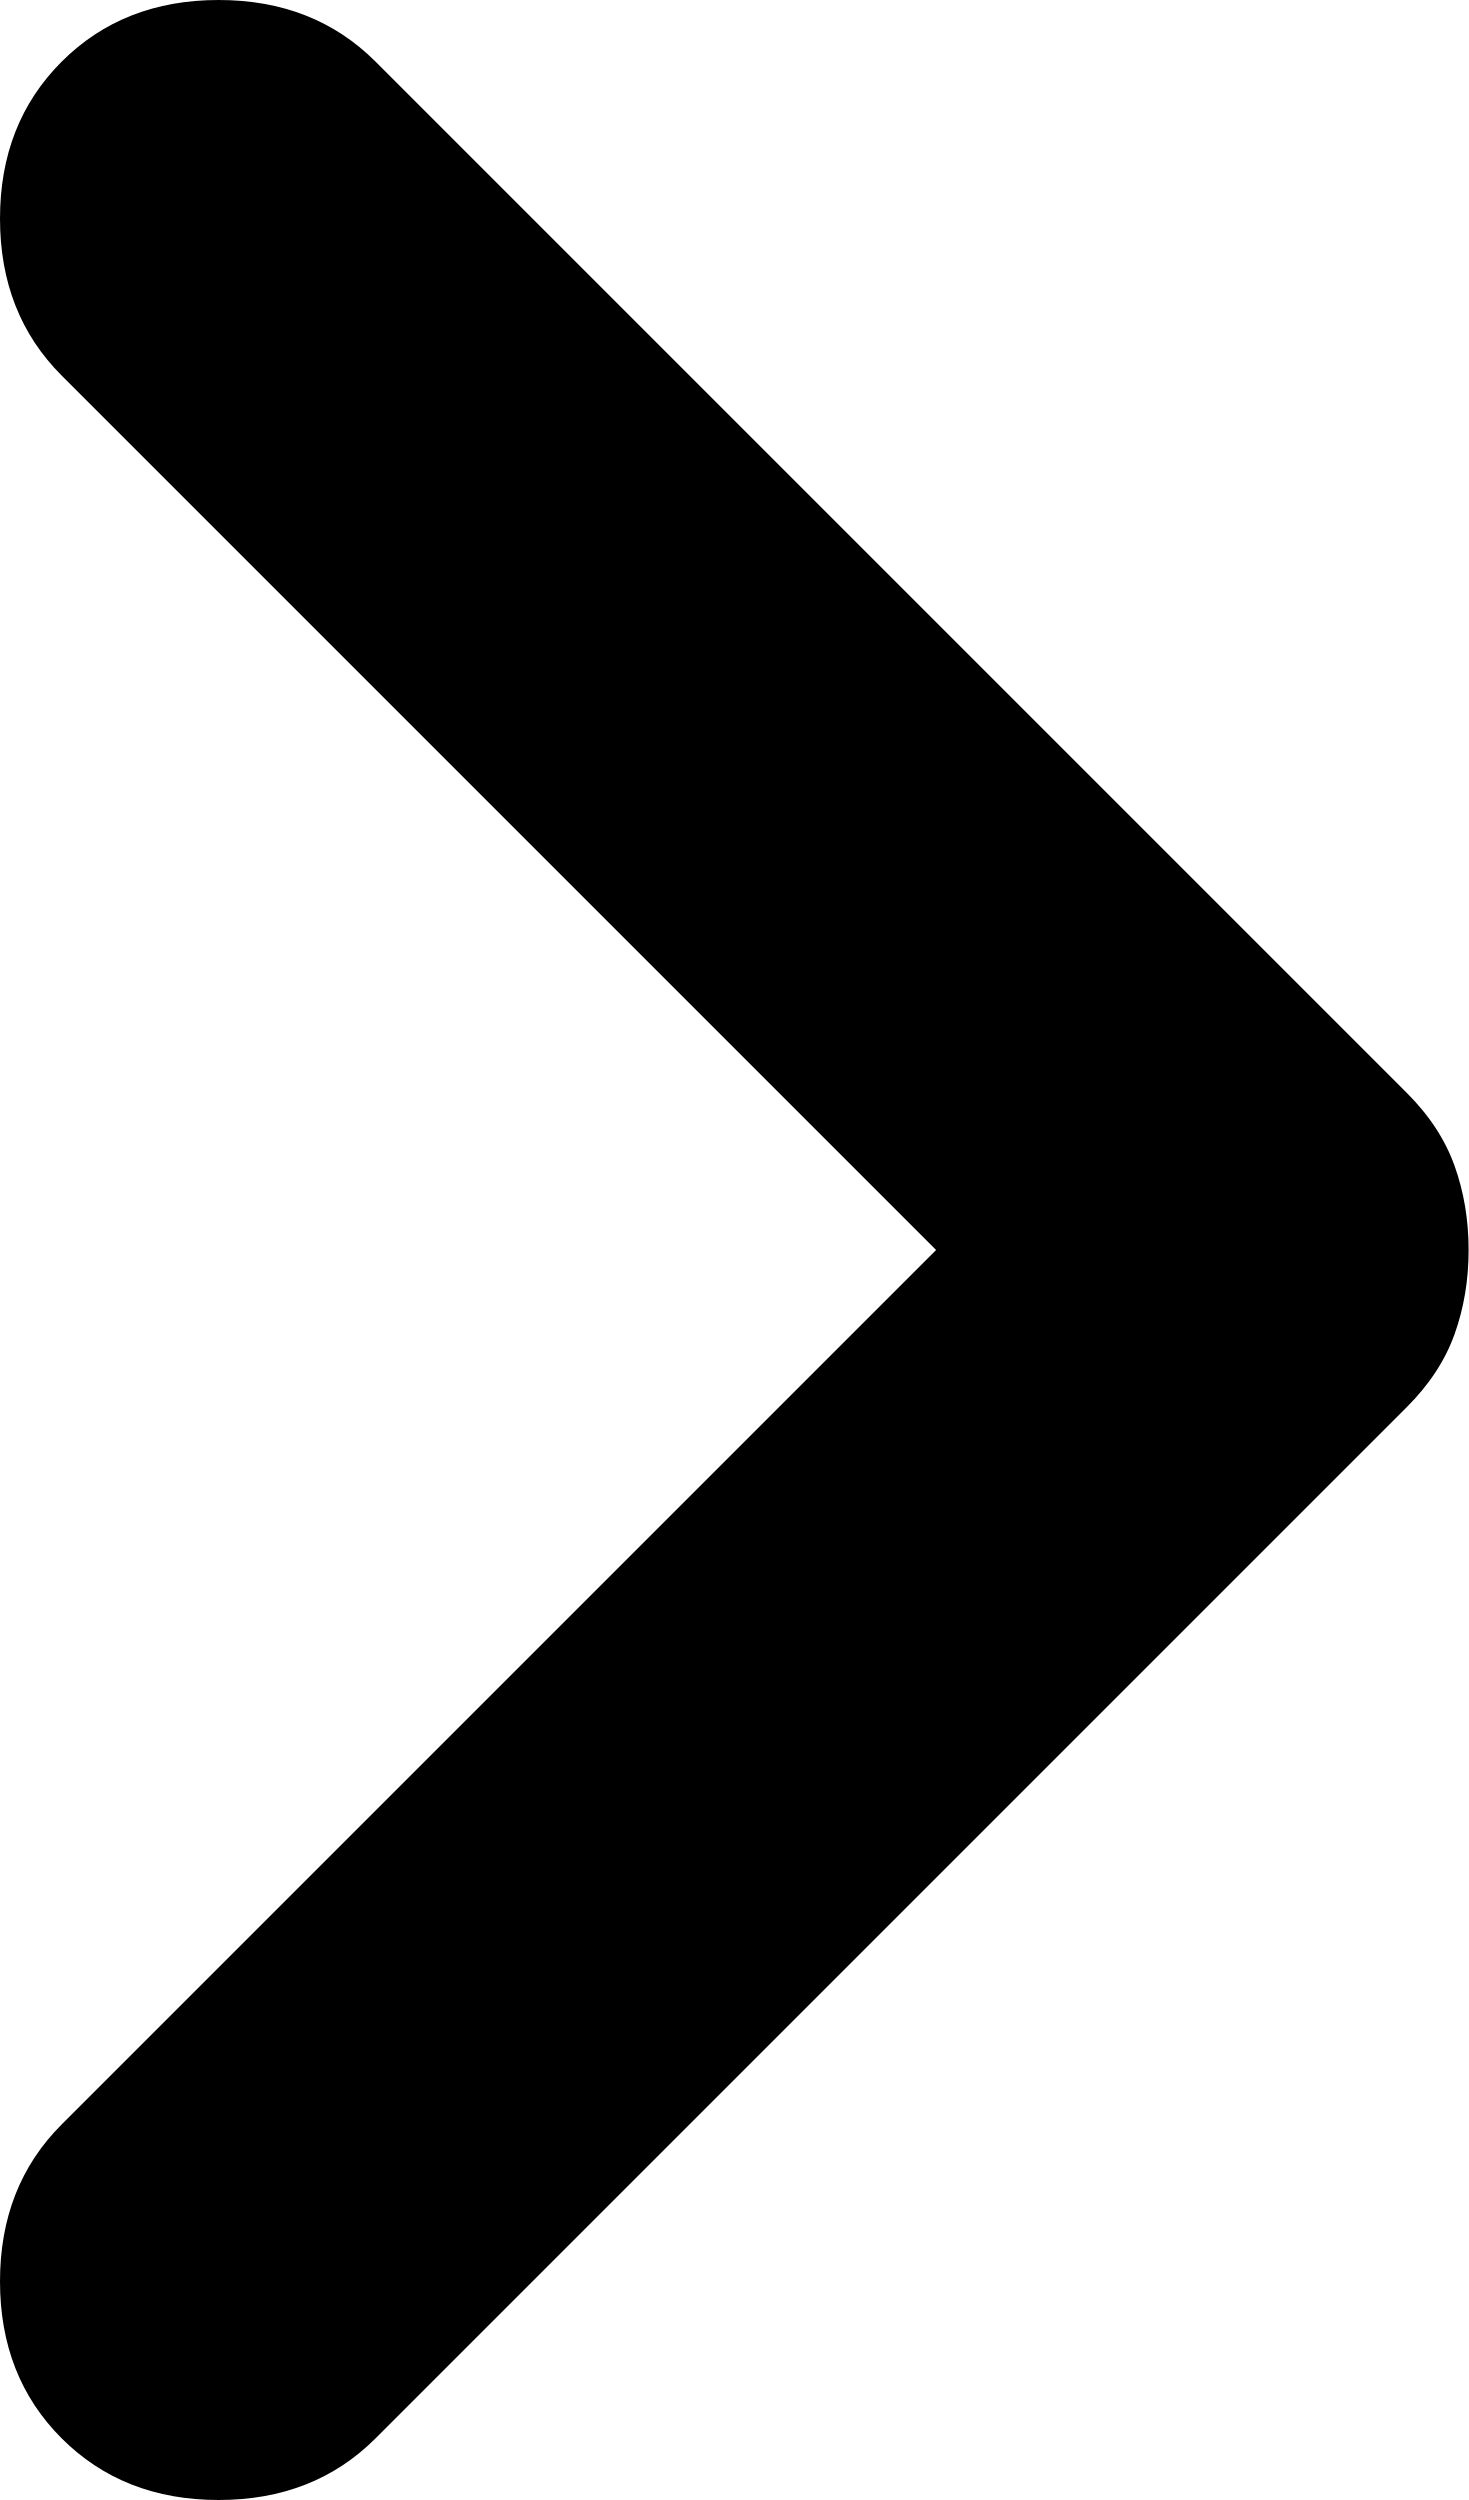
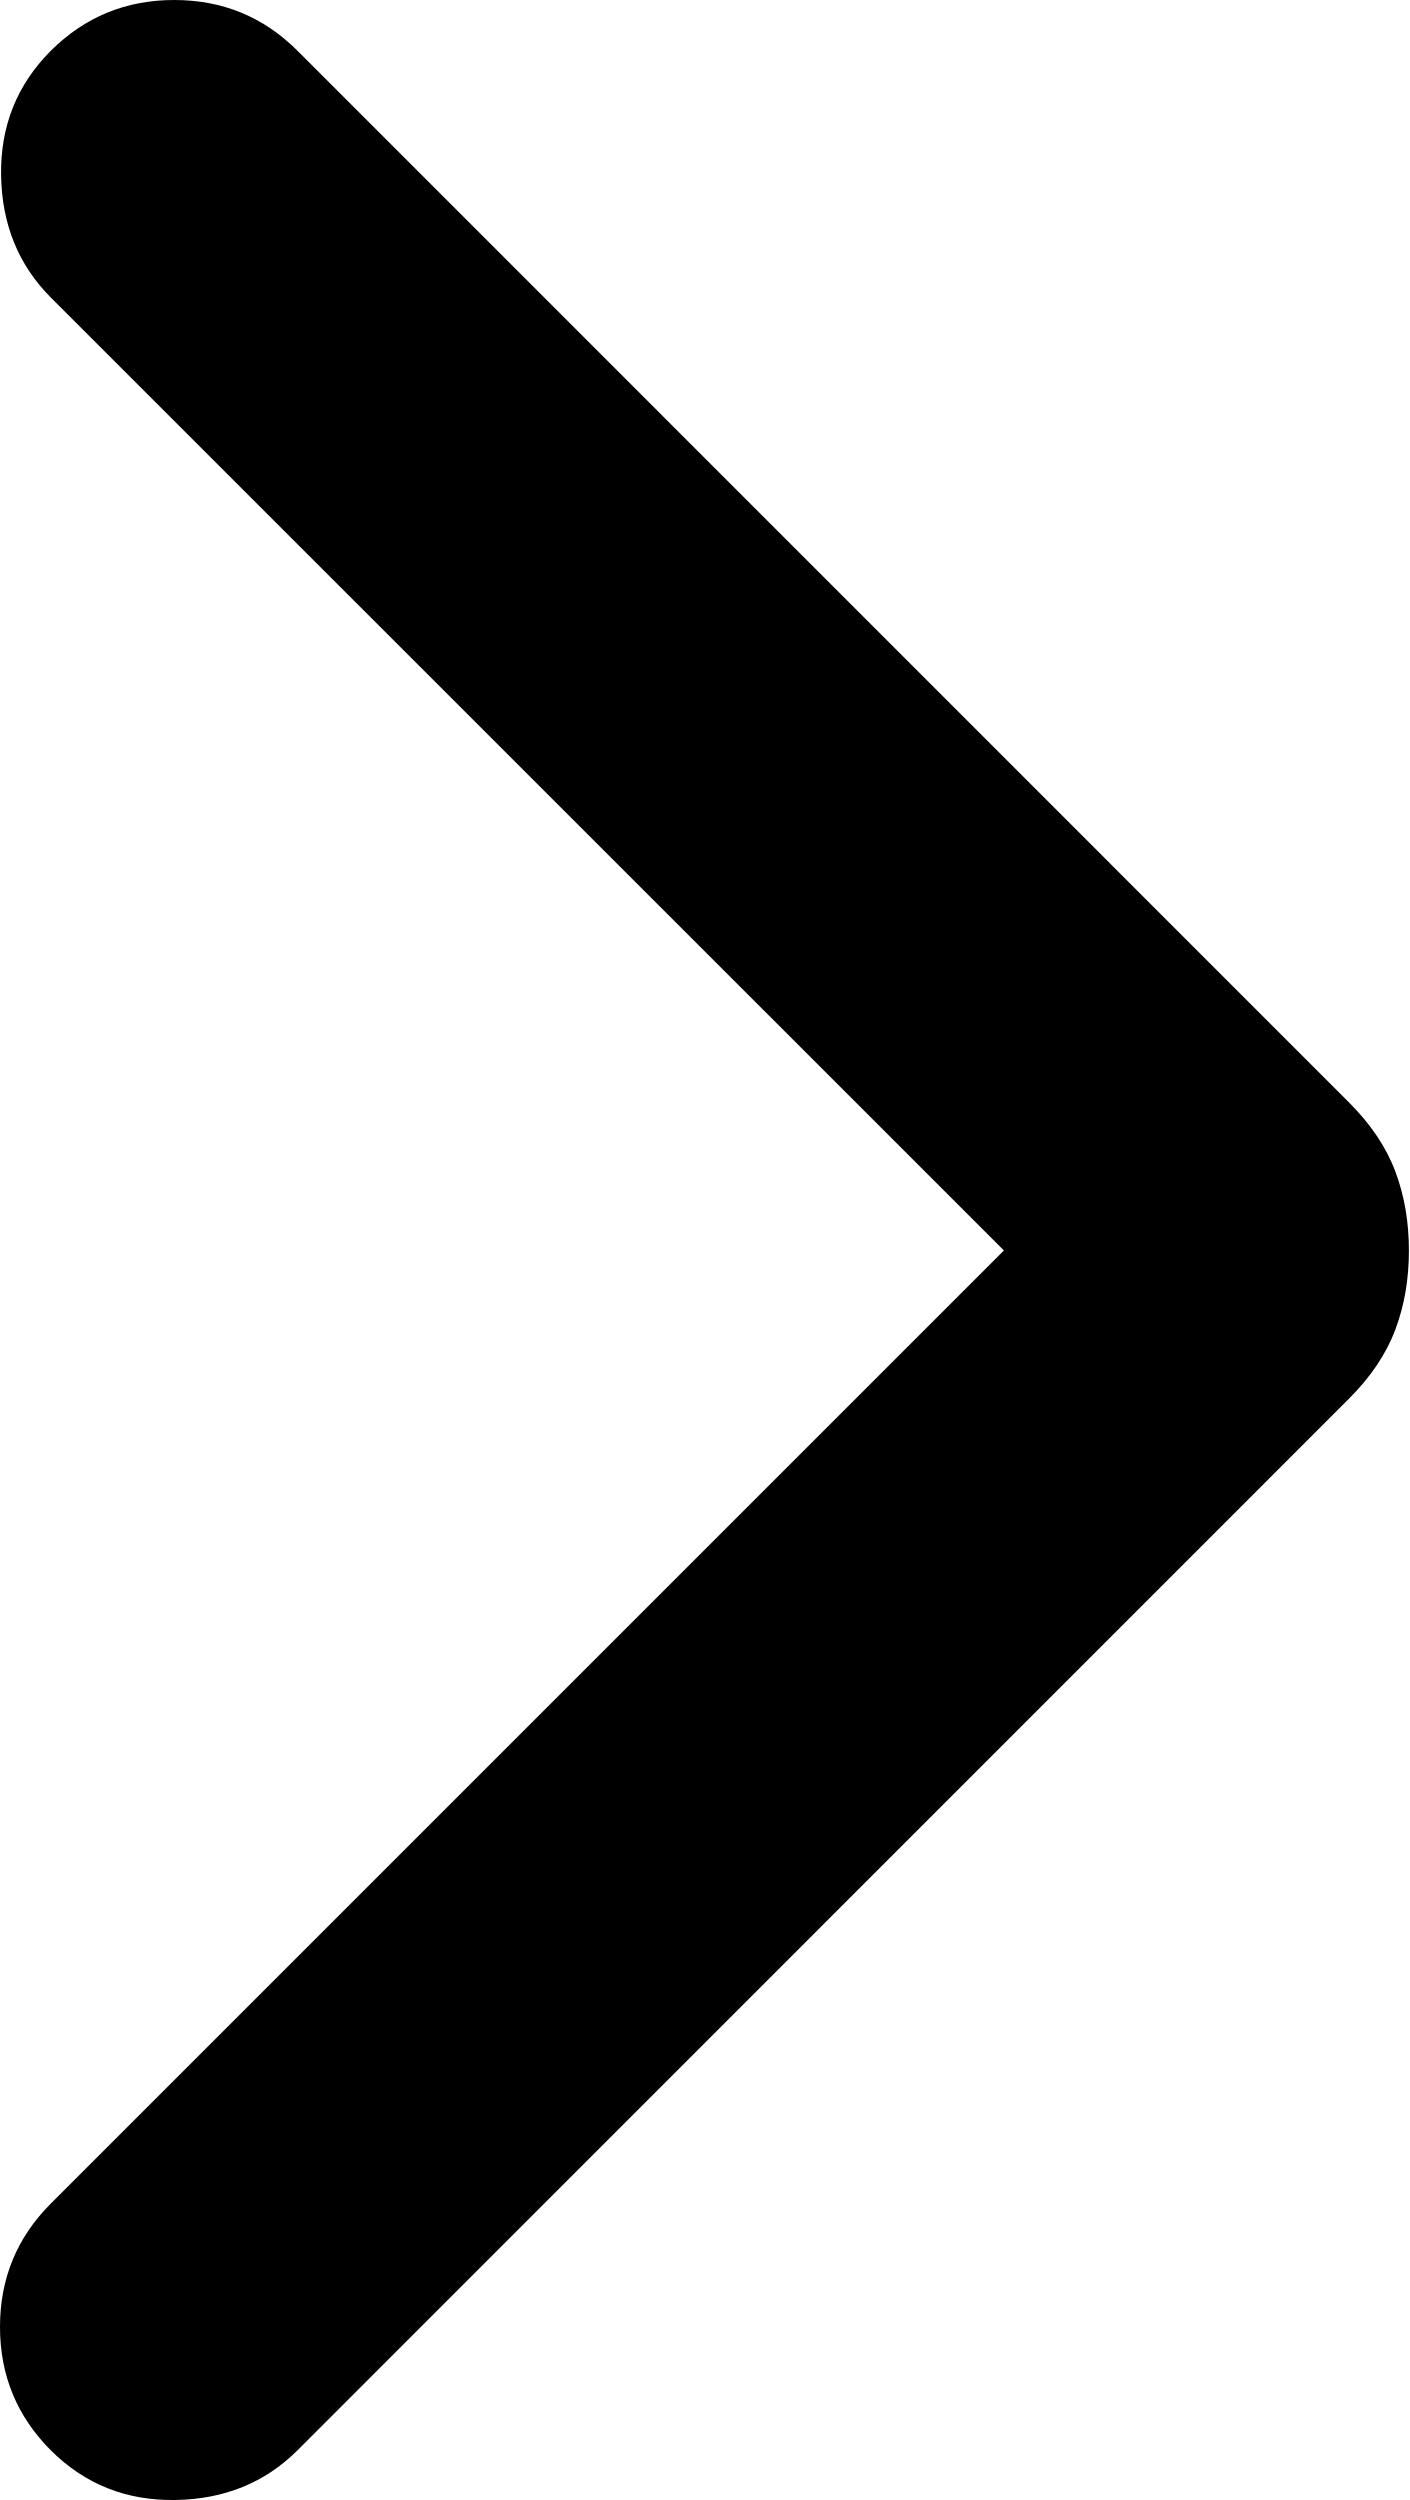
- <svg xmlns="http://www.w3.org/2000/svg" viewBox="337 -703 262 446" fill="currentColor">
-   <path d="M504-480 348-636q-11-11-11-28t11-28q11-11 28-11t28 11l184 184q6 6 8.5 13t2.5 15q0 8-2.5 15t-8.5 13L404-268q-11 11-28 11t-28-11q-11-11-11-28t11-28l156-156Z" />
+ <svg xmlns="http://www.w3.org/2000/svg" fill="none" viewBox="0 0 9.02 16">
+   <path d="M6.425 8.003L0.325 1.904C0.118 1.696 0.012 1.436 0.007 1.122C0.002 0.808 0.108 0.543 0.325 0.325C0.543 0.108 0.806 0 1.115 0C1.424 0 1.687 0.108 1.904 0.325L8.634 7.056C8.774 7.196 8.873 7.344 8.931 7.5C8.989 7.655 9.017 7.823 9.017 8.003C9.017 8.184 8.989 8.352 8.931 8.507C8.873 8.663 8.774 8.811 8.634 8.951L1.904 15.682C1.696 15.889 1.436 15.995 1.122 16C0.808 16.005 0.543 15.899 0.325 15.682C0.108 15.464 0 15.201 0 14.892C0 14.583 0.108 14.32 0.325 14.103L6.425 8.003Z" fill="currentColor" />
</svg>
